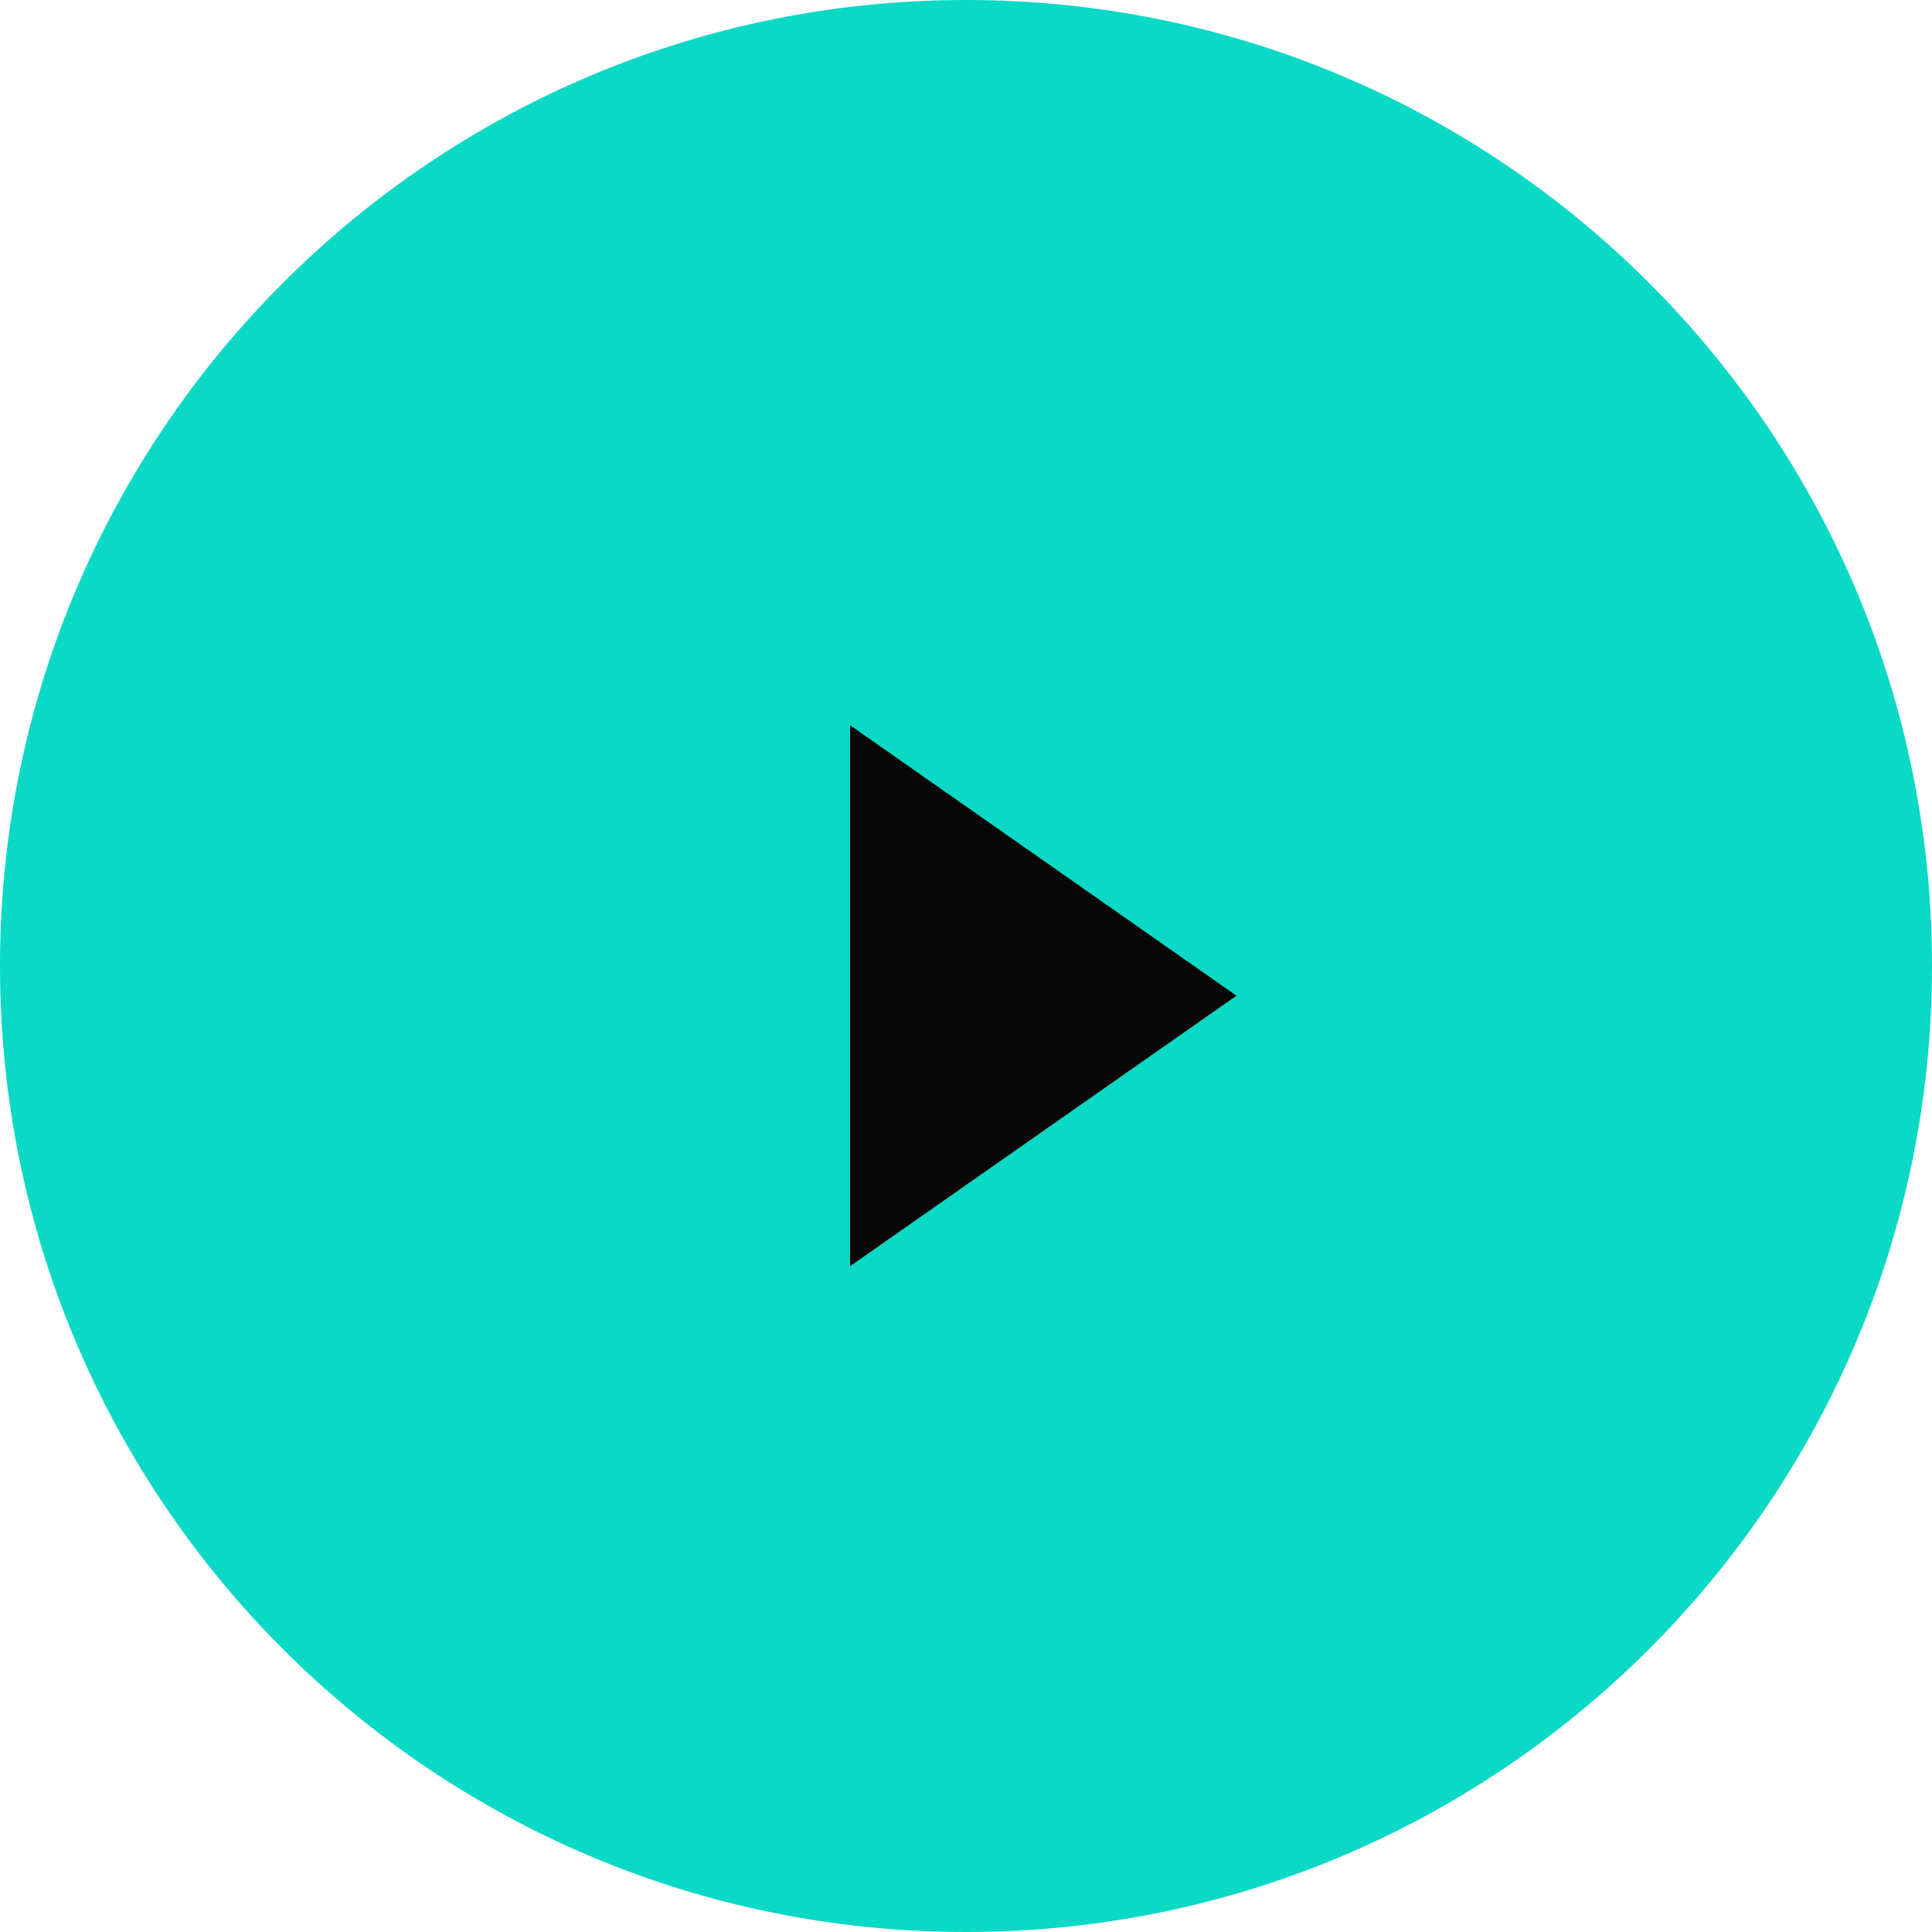
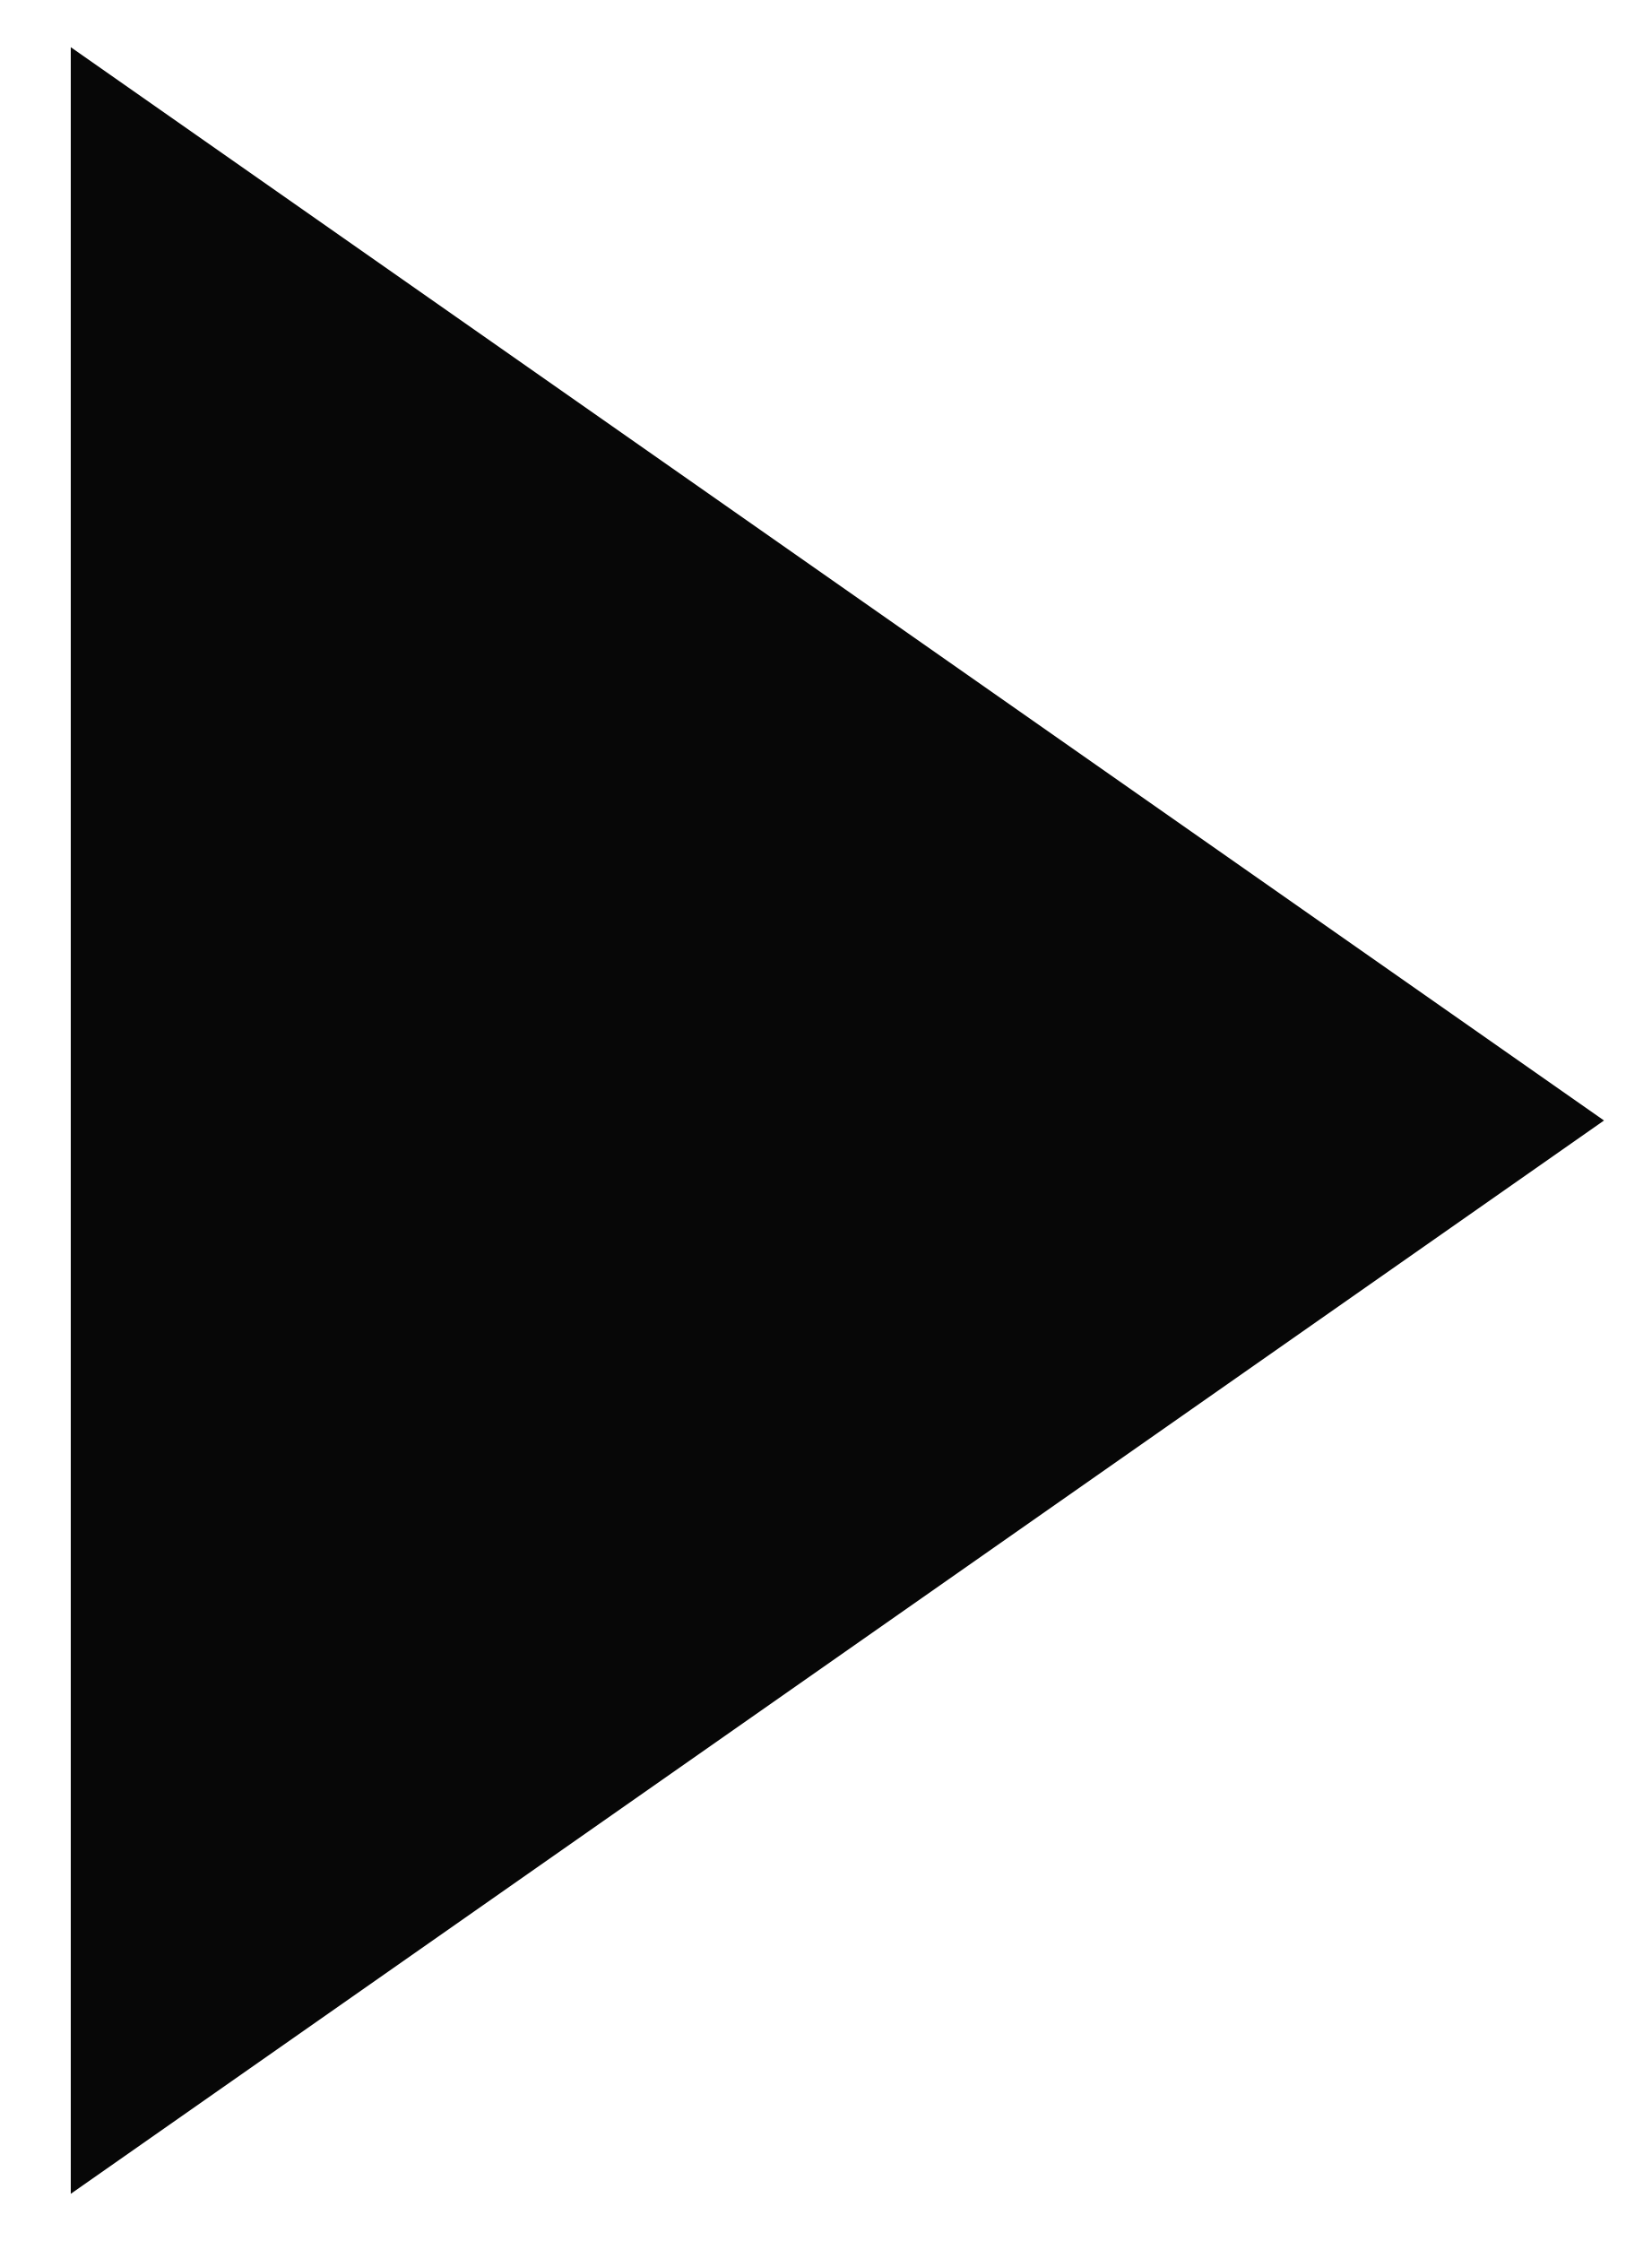
- <svg xmlns="http://www.w3.org/2000/svg" width="65" height="65" fill="none">
-   <path fill-rule="evenodd" clip-rule="evenodd" d="M32.5 65C50.45 65 65 50.45 65 32.5S50.45 0 32.5 0 0 14.55 0 32.5 14.55 65 32.5 65z" fill="#0AD9C6" />
-   <path fill-rule="evenodd" clip-rule="evenodd" d="M28.6 24.4l13 9.1-13 9.1V24.4z" fill="#070707" />
+ <svg xmlns="http://www.w3.org/2000/svg" width="14" height="19" viewBox="0 0 14 19" fill="none">
+   <path fill-rule="evenodd" clip-rule="evenodd" d="M0.6 0.4L13.6 9.5L0.6 18.6V0.4Z" fill="#070707" />
</svg>
